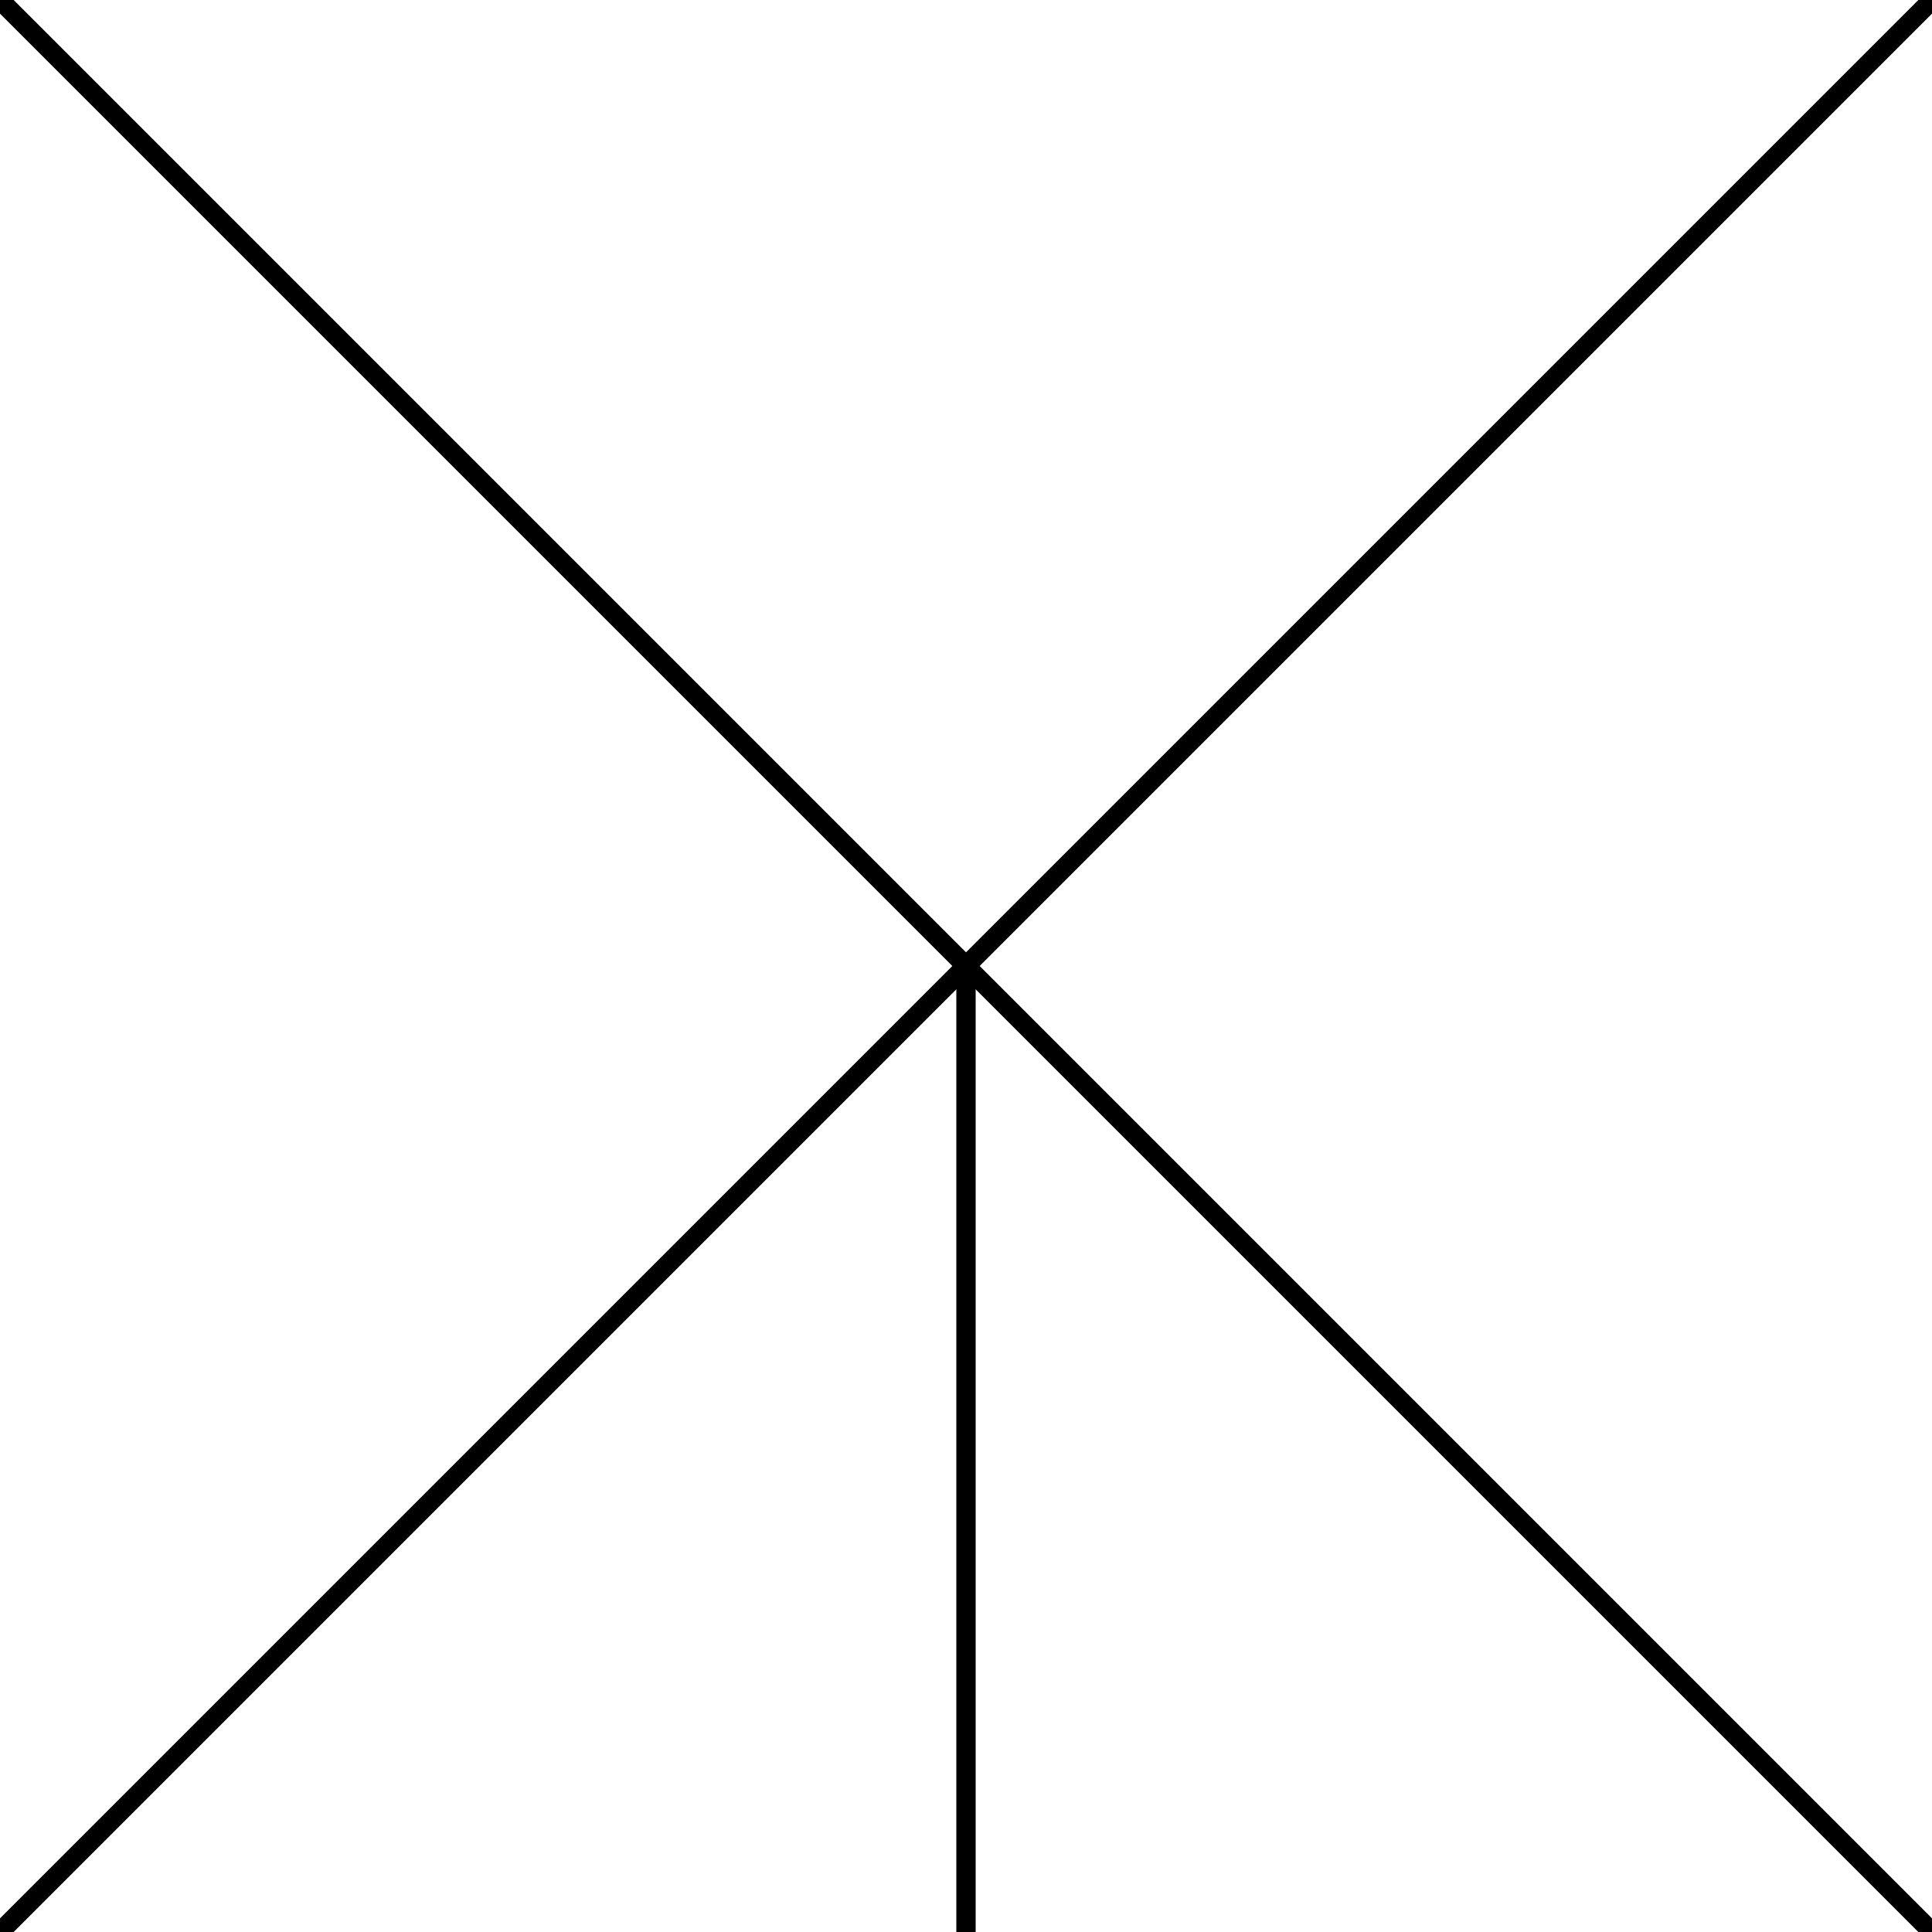
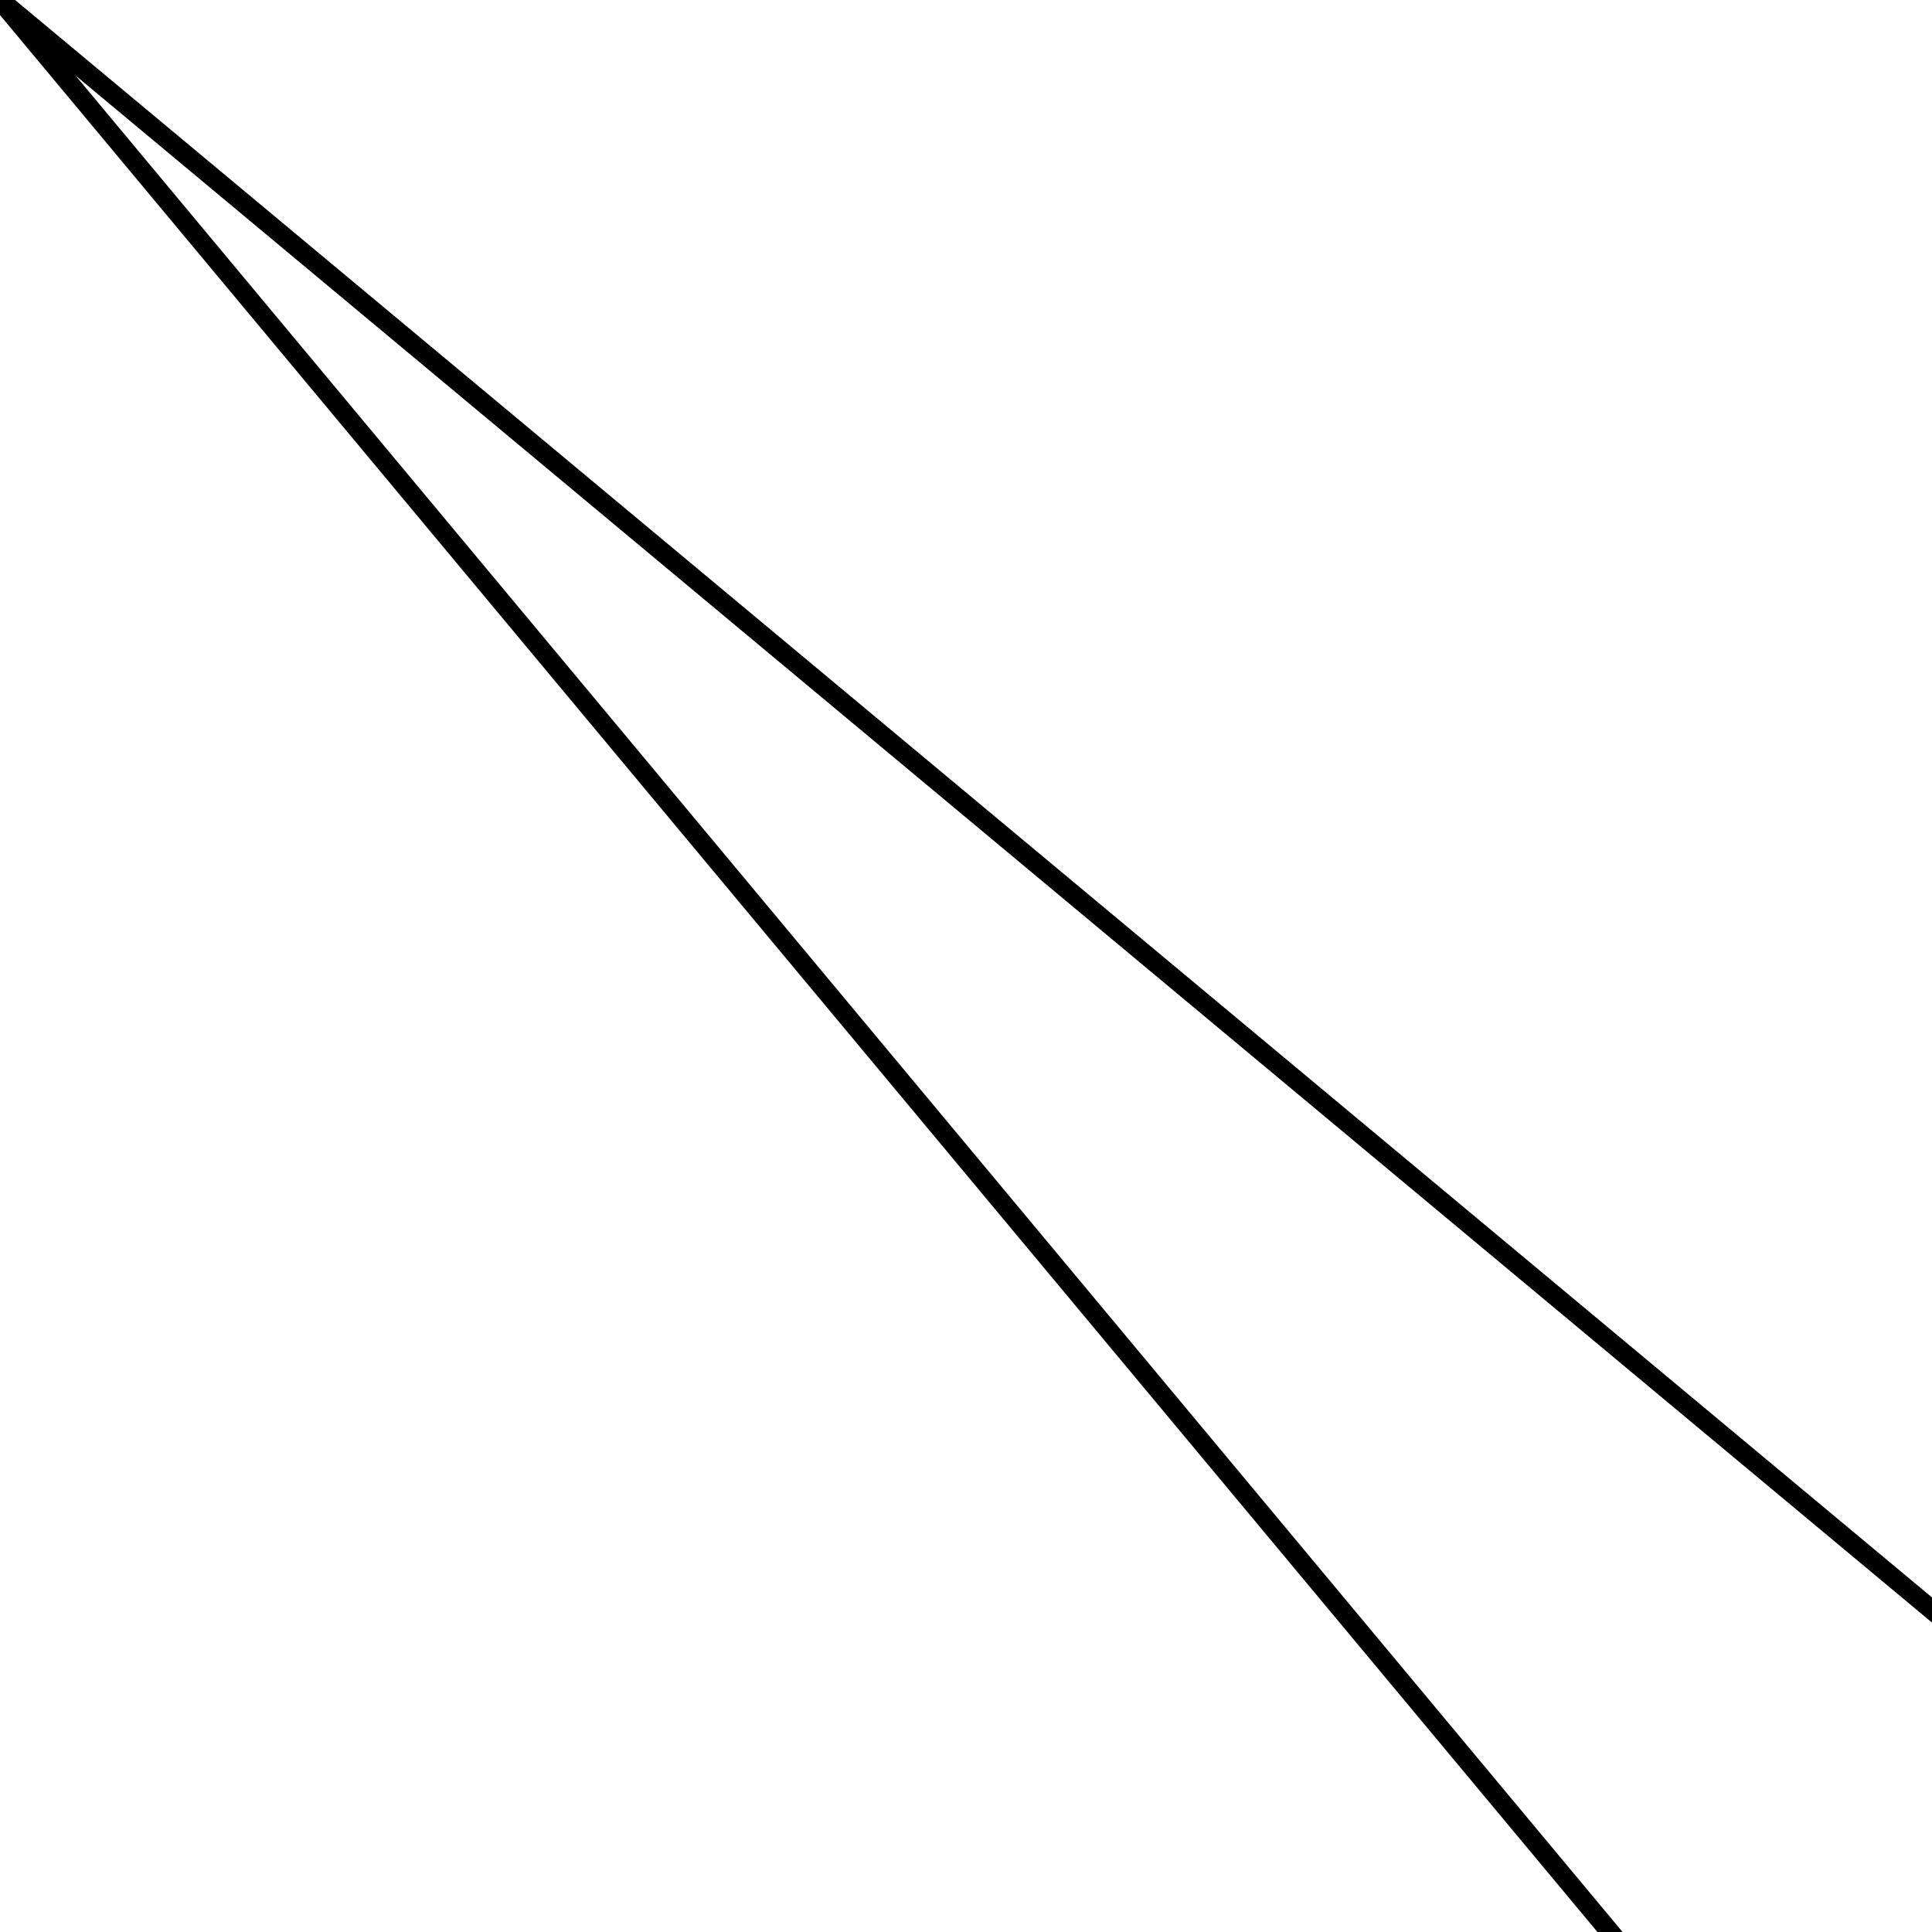
<svg xmlns="http://www.w3.org/2000/svg" style="fill-opacity:1; color-rendering:auto; color-interpolation:auto; text-rendering:auto; stroke:black; stroke-linecap:square; stroke-miterlimit:10; shape-rendering:auto; stroke-opacity:1; fill:black; stroke-dasharray:none; font-weight:normal; stroke-width:1; font-family:'Dialog'; font-style:normal; stroke-linejoin:miter; font-size:12px; stroke-dashoffset:0; image-rendering:auto;" width="100" height="100">
  <defs id="genericDefs" />
  <g>
    <g style="stroke-linecap:round;">
-       <line y2="100" style="fill:none;" x1="0" x2="100" y1="0" />
+       <line y2="0" style="fill:none;" x1="120" x2="0" y1="100" />
    </g>
    <g style="stroke-linecap:round;">
-       <line y2="0" style="fill:none;" x1="0" x2="100" y1="100" />
-       <line y2="100" style="fill:none;" x1="50" x2="50" y1="50" />
+       <line y2="120" style="fill:none;" x1="0" x2="100" y1="0" />
    </g>
  </g>
</svg>
